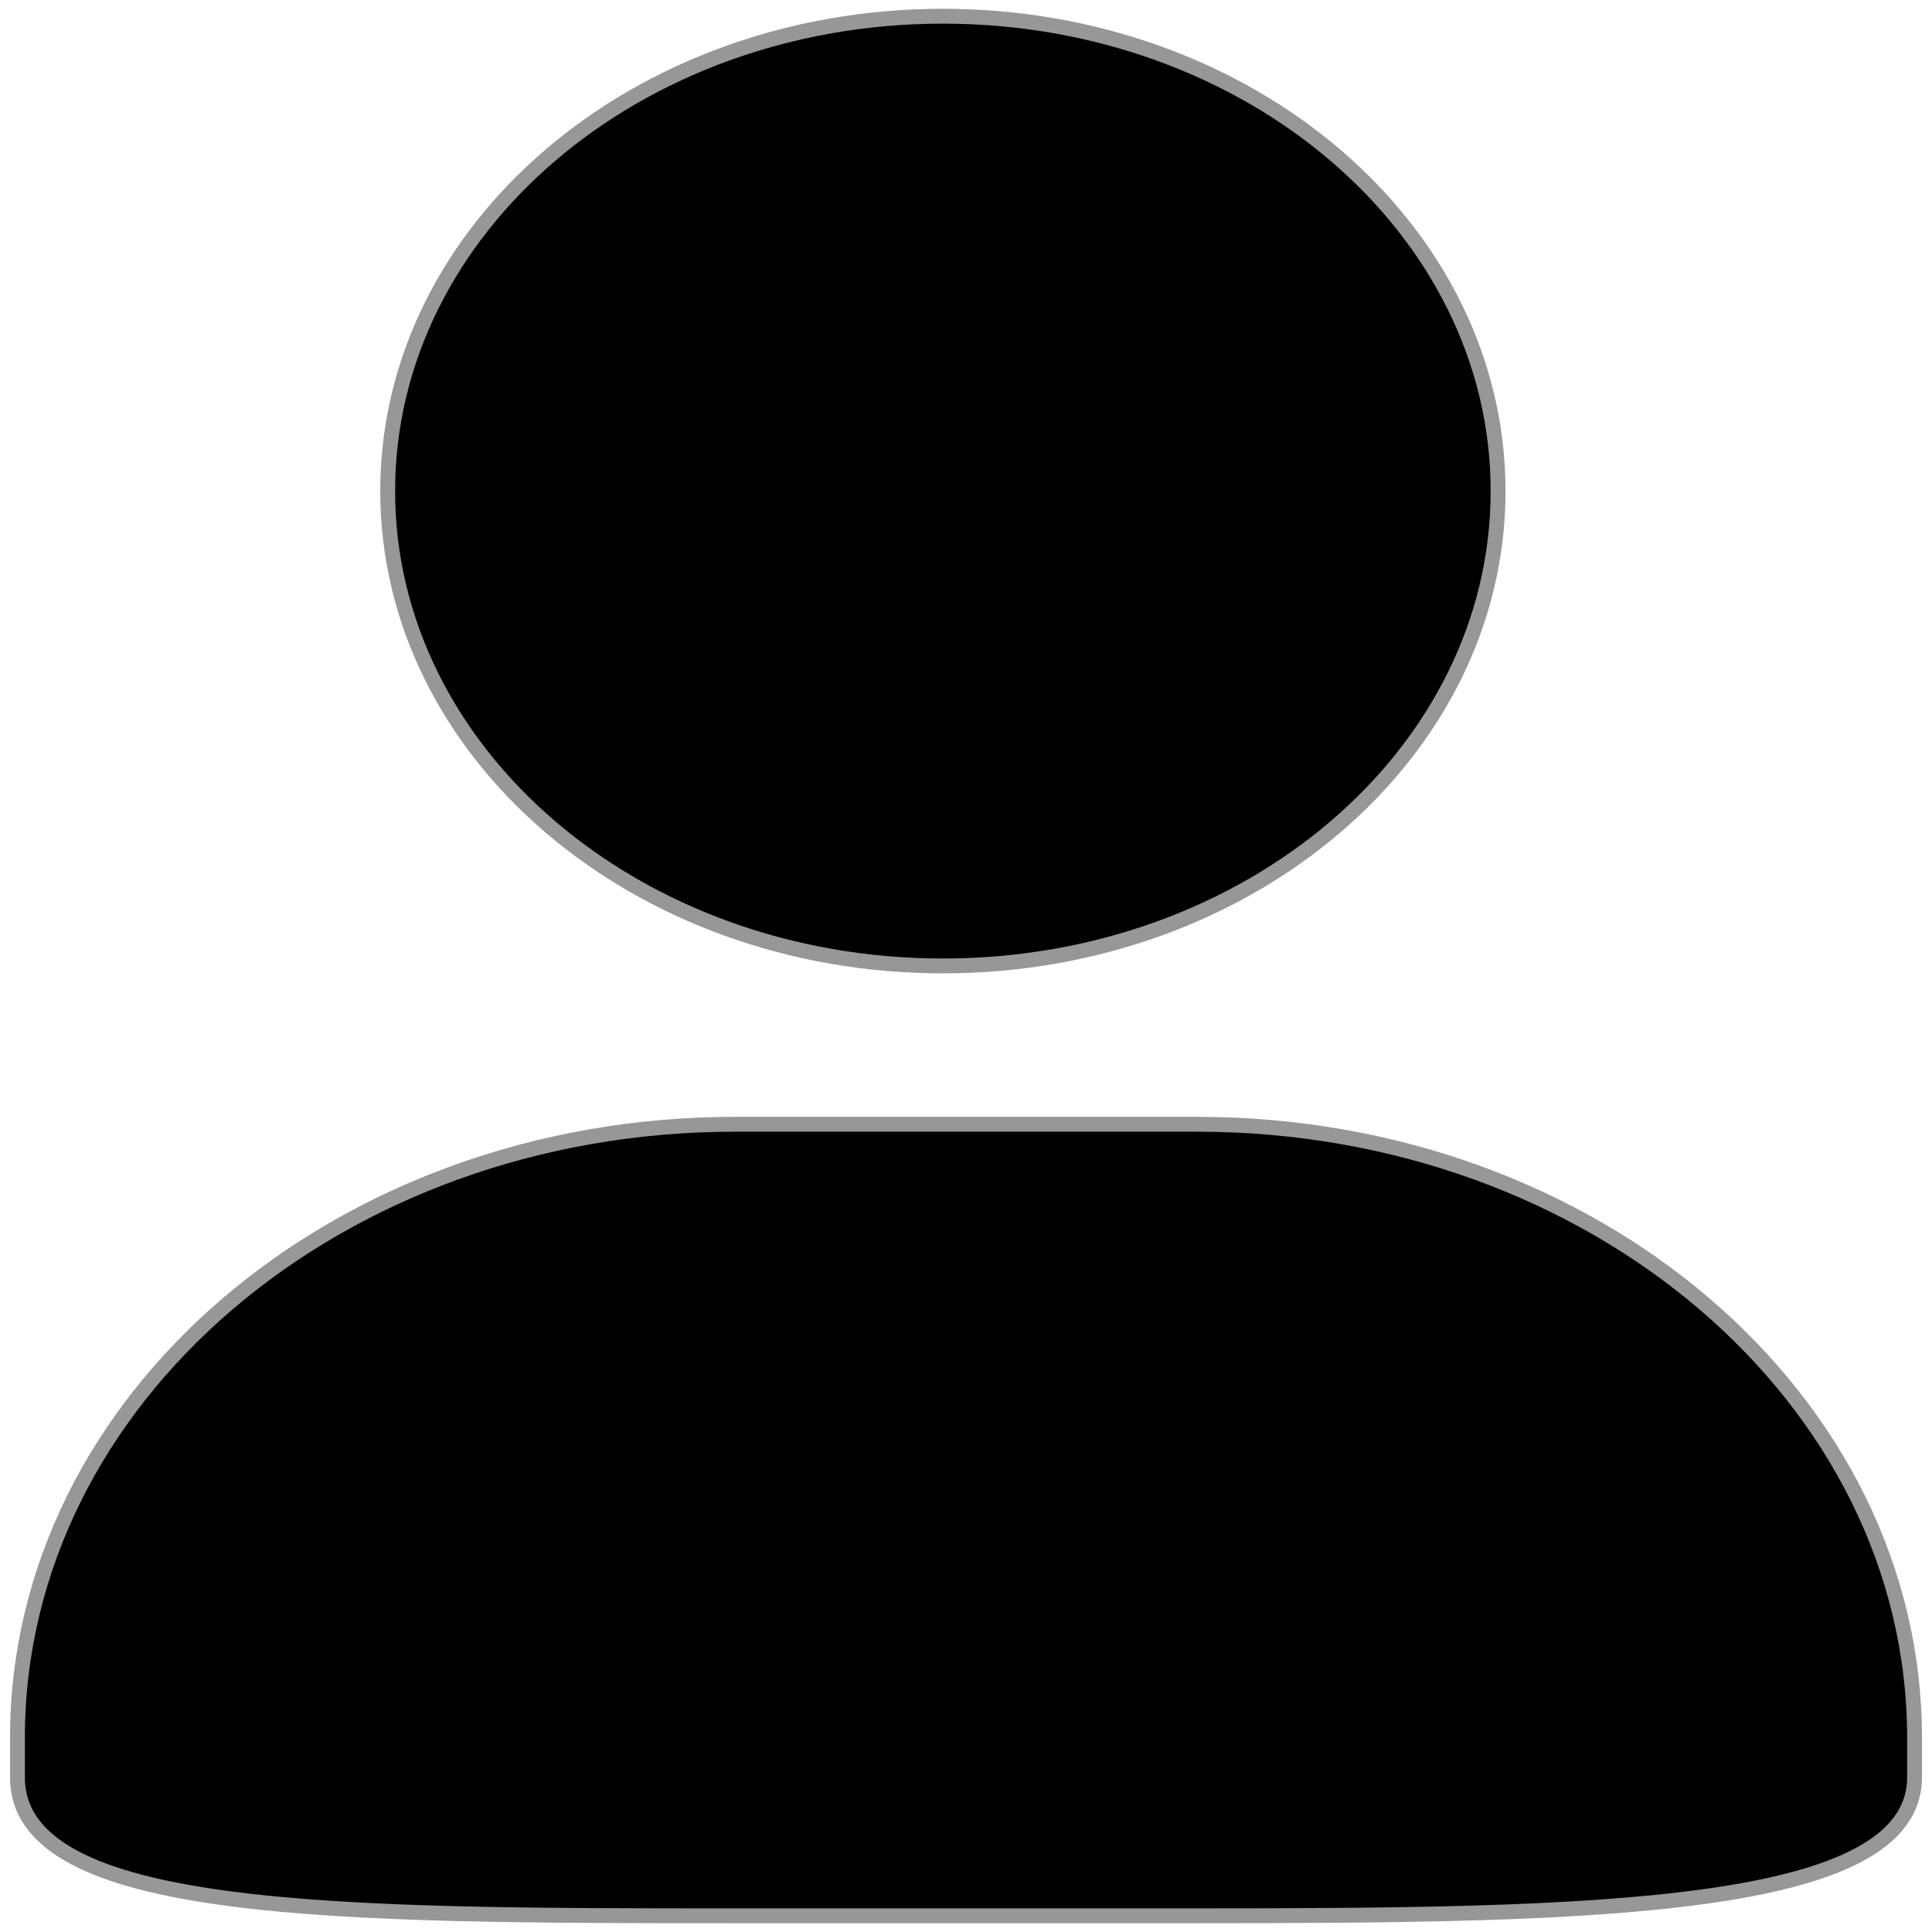
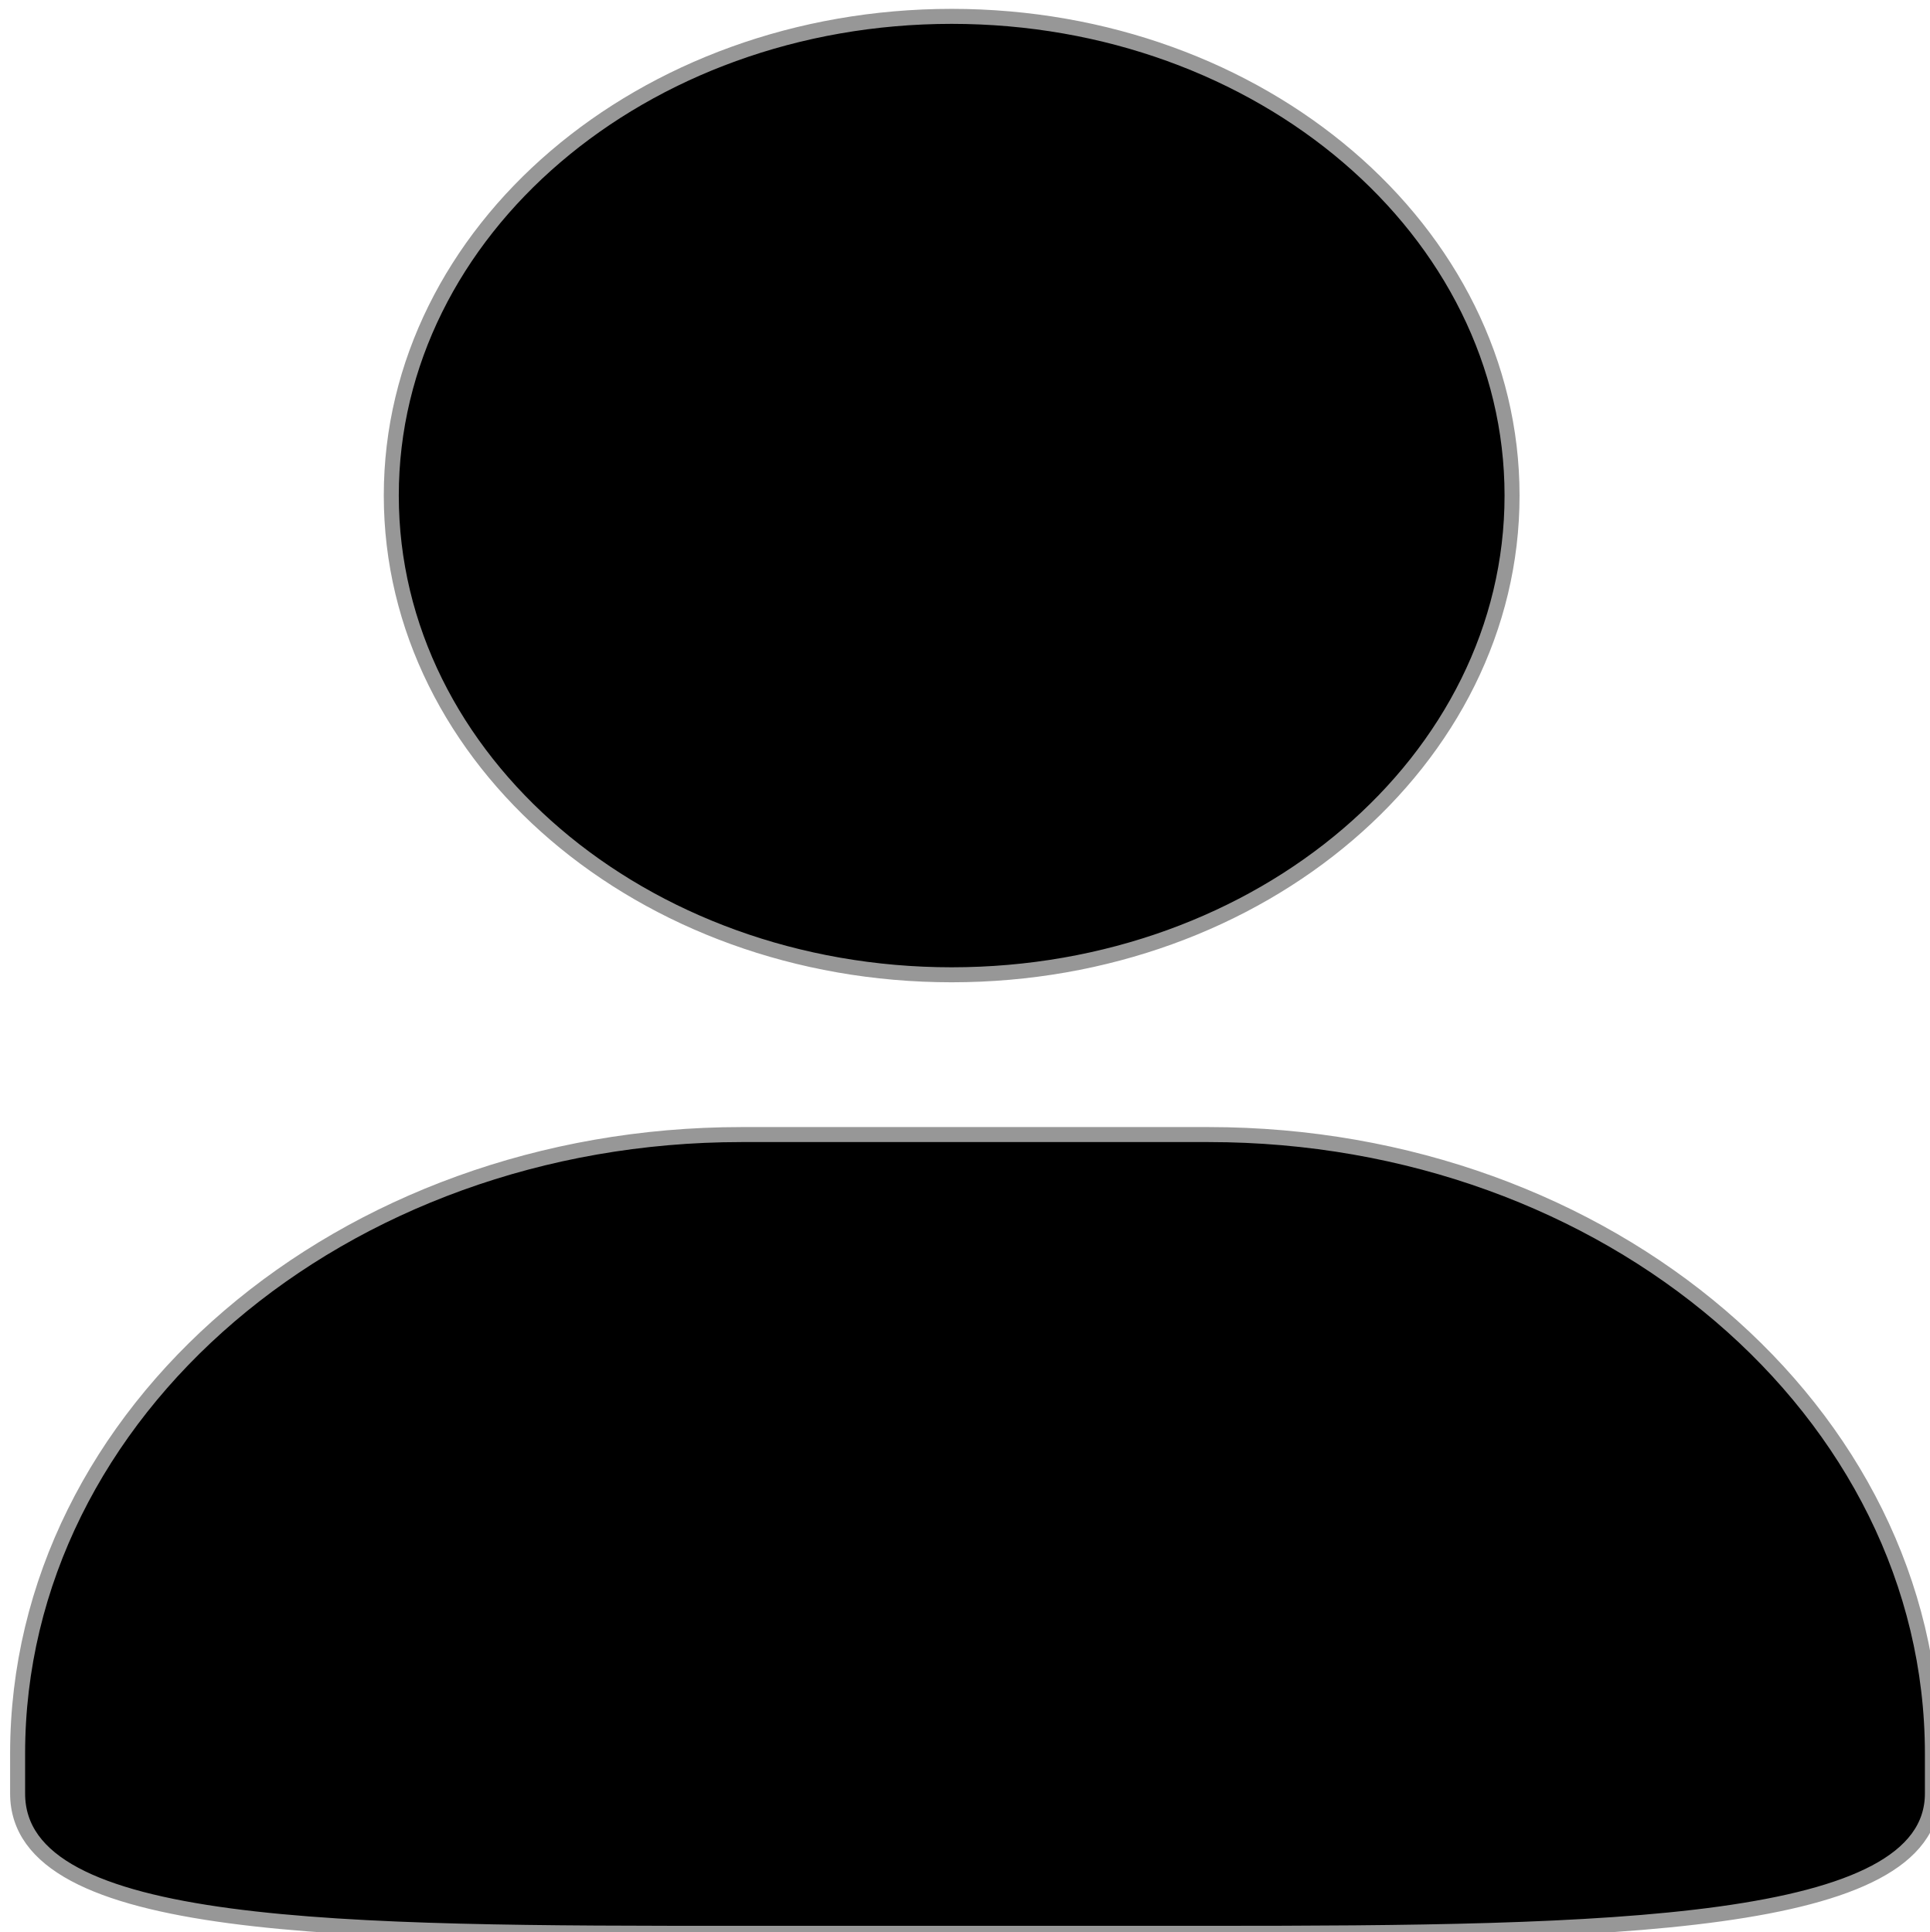
- <svg xmlns="http://www.w3.org/2000/svg" width="130" height="130">
+ <svg xmlns="http://www.w3.org/2000/svg">
  <path d="M63.444 64.996c20.633 0 37.359-14.308 37.359-31.953 0-17.649-16.726-31.952-37.359-31.952-20.631 0-37.36 14.303-37.358 31.952 0 17.645 16.727 31.953 37.359 31.953zM80.57 75.65H49.434c-26.652 0-48.26 18.477-48.26 41.27v2.664c0 9.316 21.608 9.325 48.26 9.325H80.57c26.649 0 48.256-.344 48.256-9.325v-2.663c0-22.794-21.605-41.271-48.256-41.271z" stroke="#979797" />
</svg>
